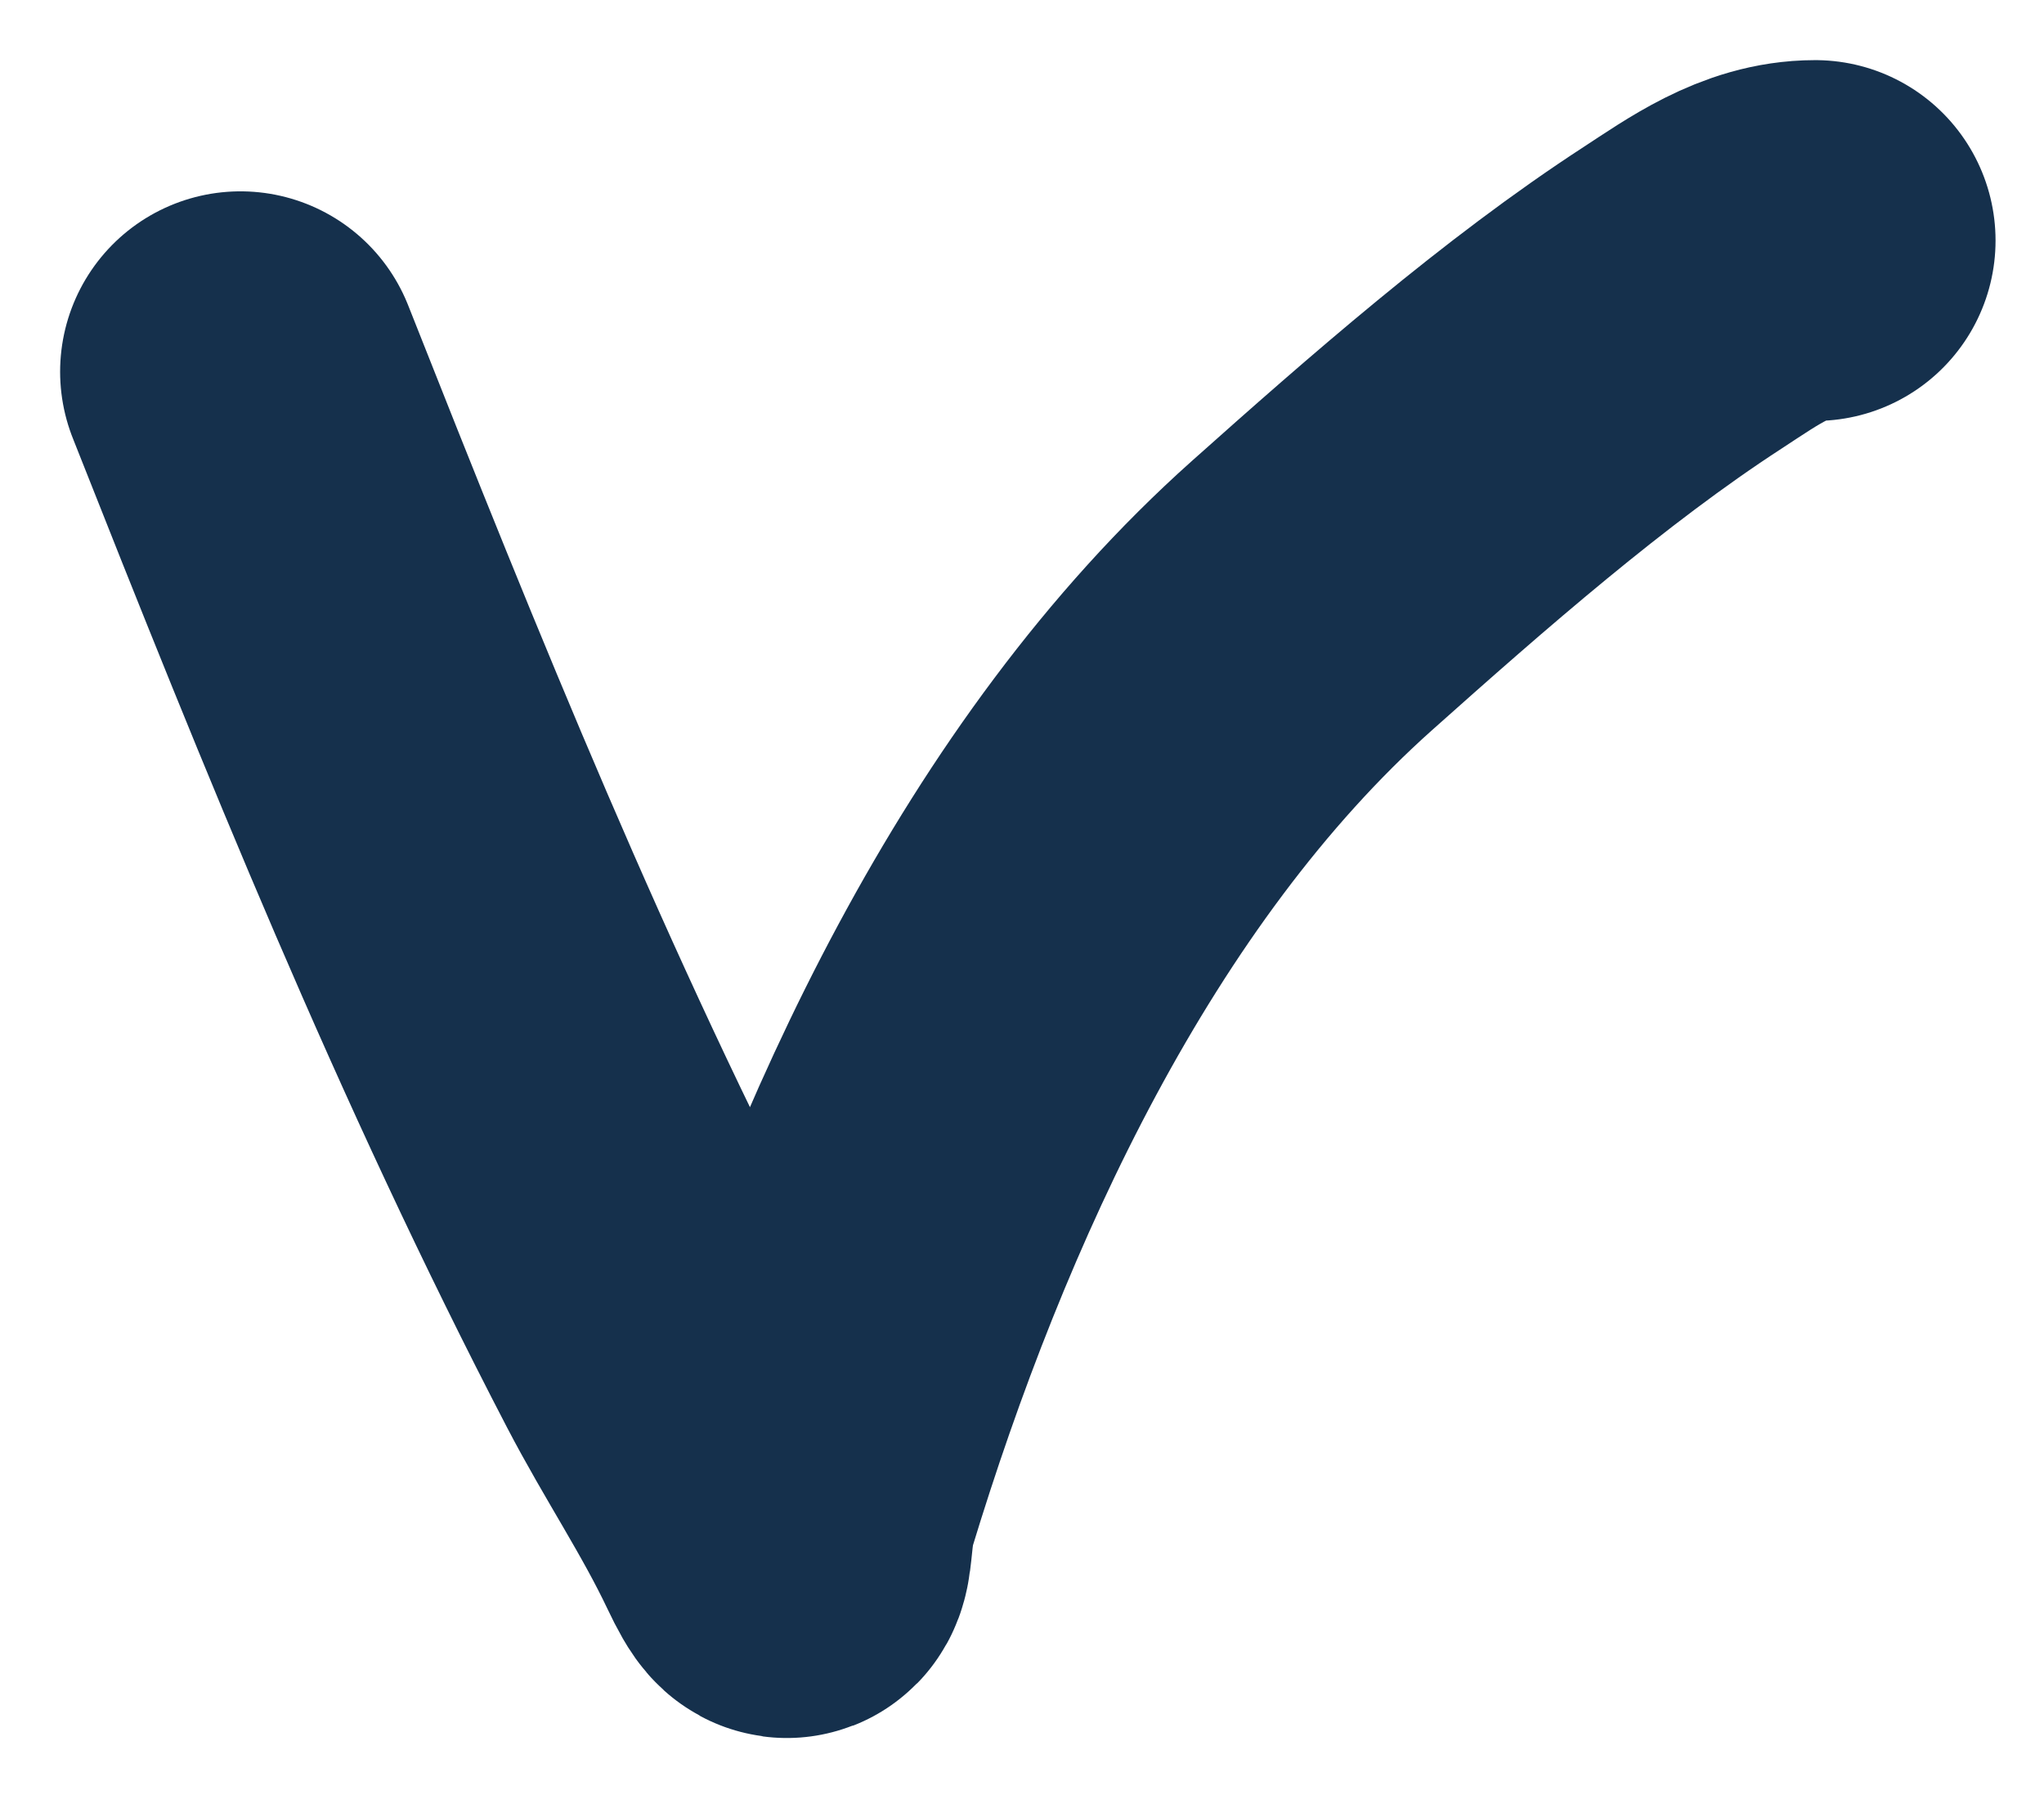
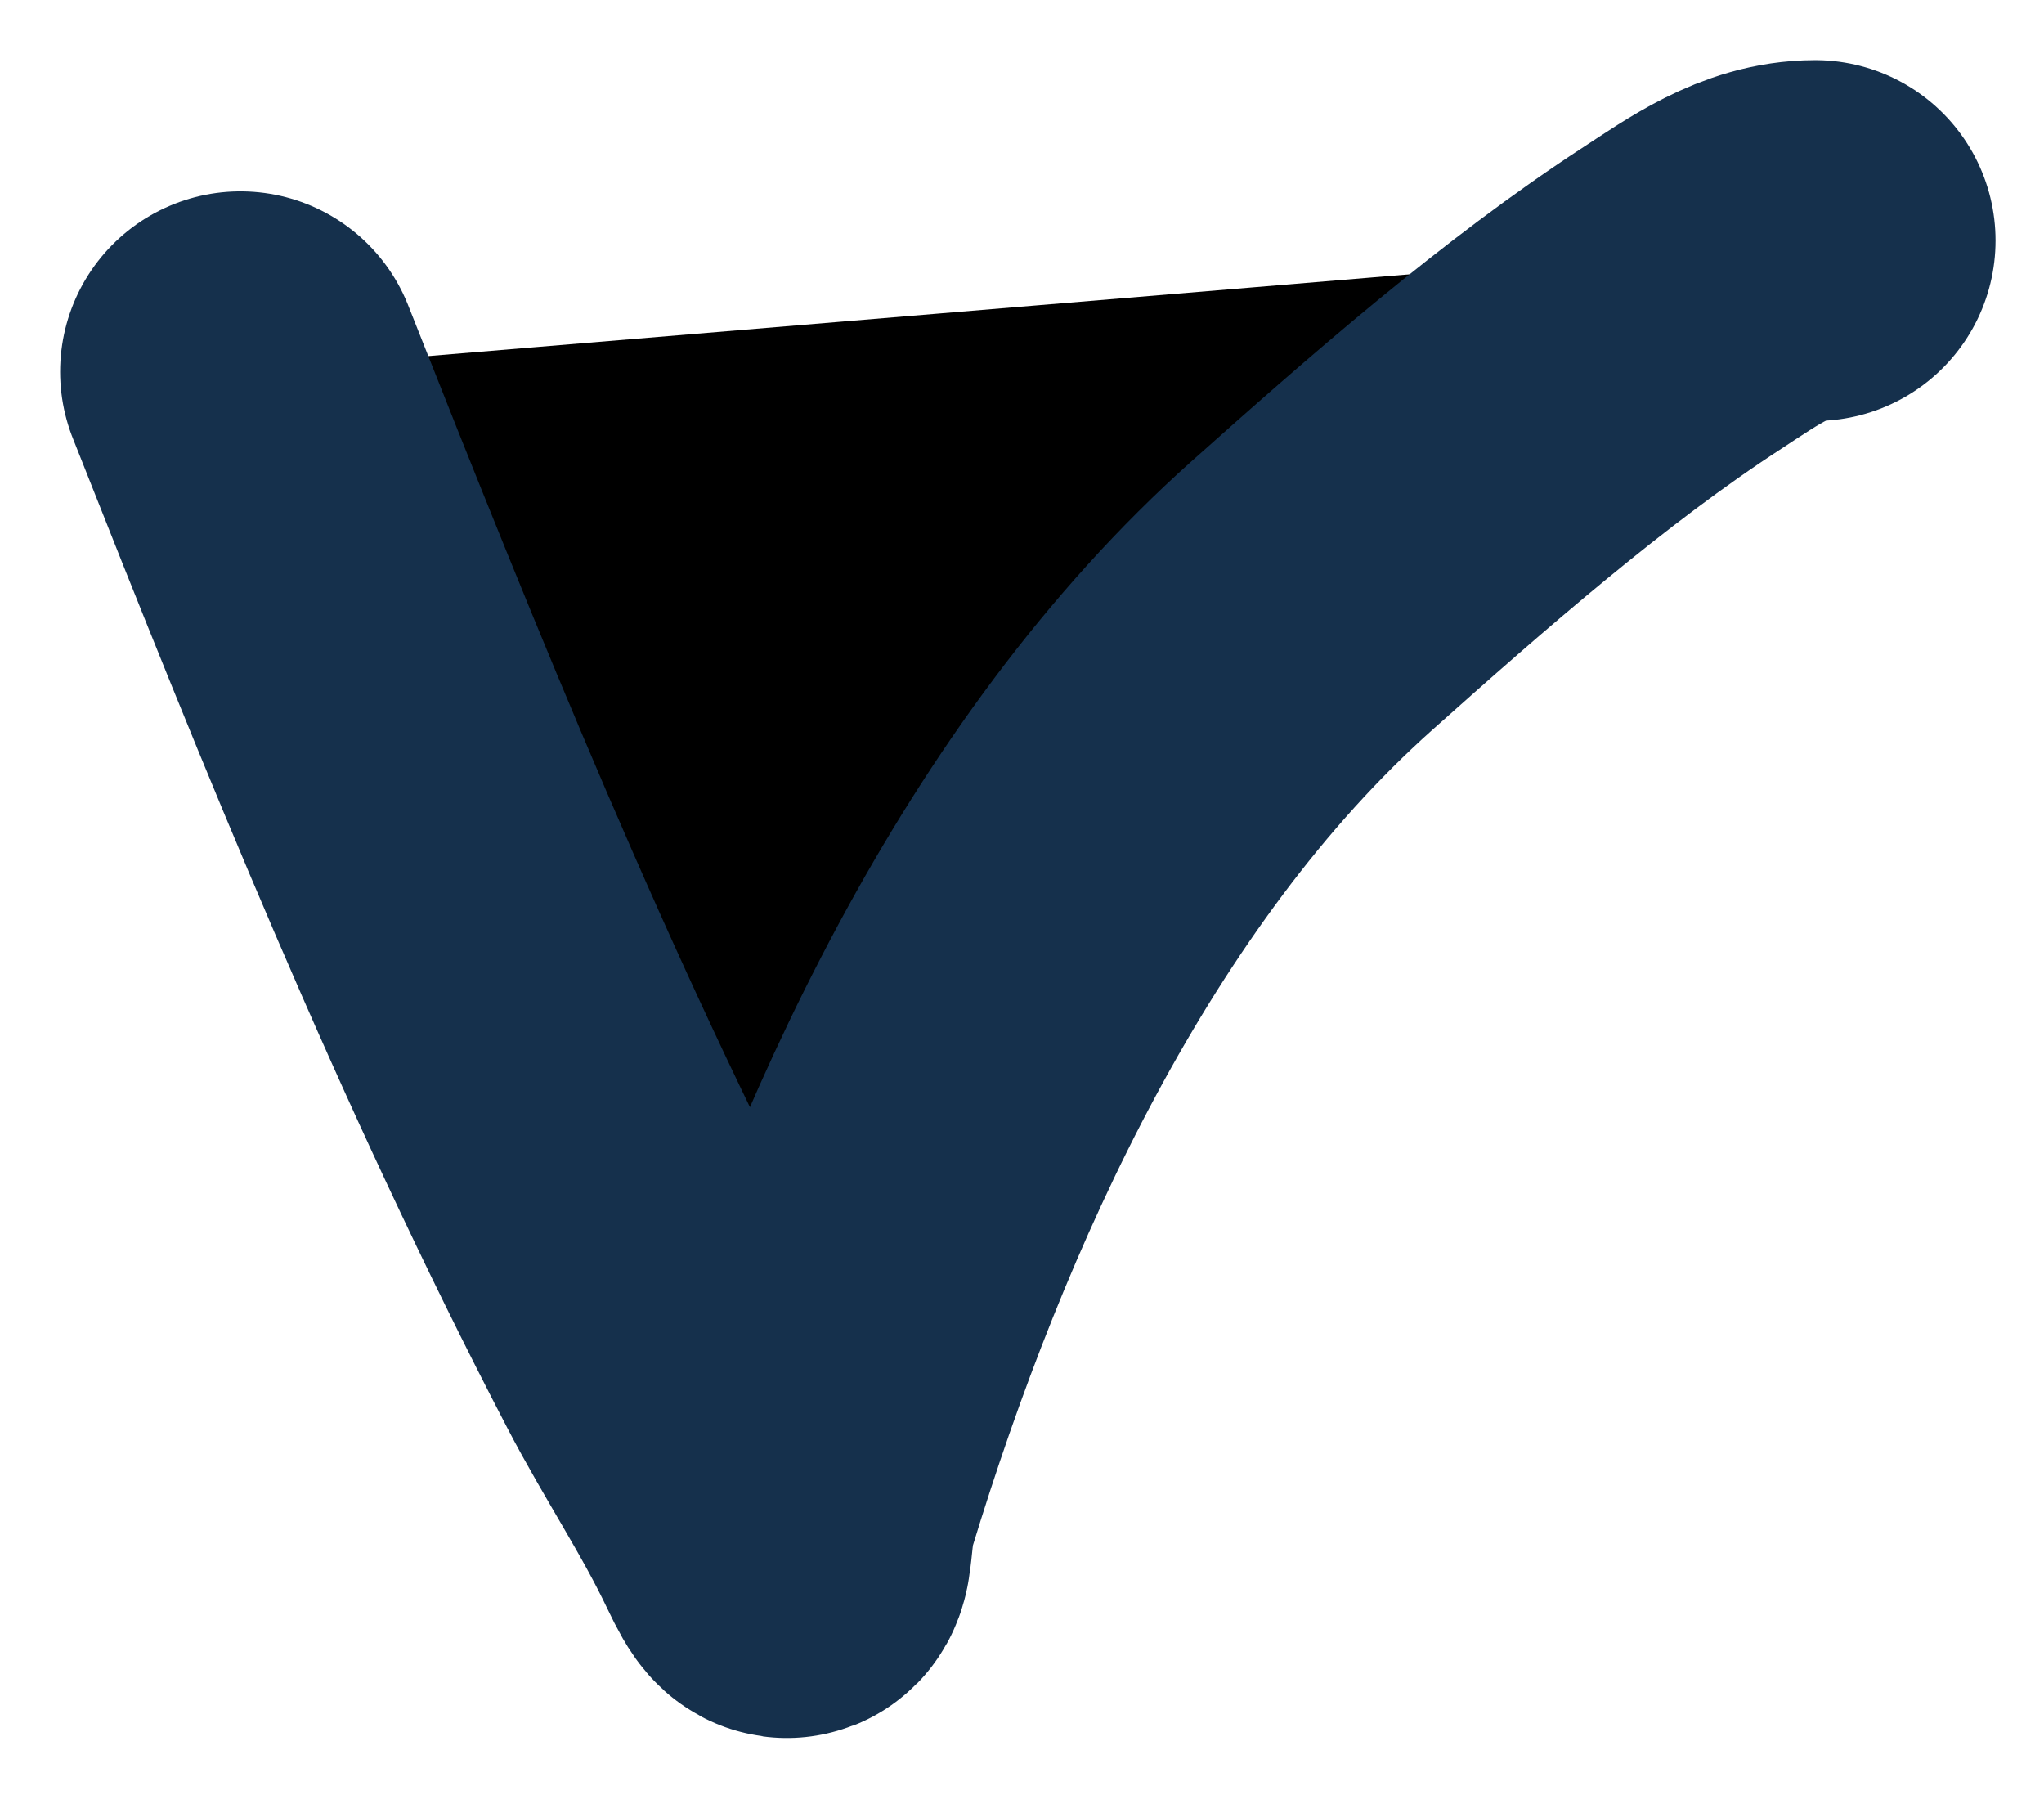
- <svg xmlns="http://www.w3.org/2000/svg" width="17" height="15" viewBox="0 0 17 15" fill="none">
+ <svg xmlns="http://www.w3.org/2000/svg" viewBox="0 0 17 15">
  <path d="M2 3.091C3.092 5.852 4.178 8.544 5.547 11.176C5.825 11.71 6.148 12.188 6.406 12.732C6.639 13.224 6.543 12.787 6.649 12.439C7.464 9.761 8.799 6.836 10.913 4.951C11.862 4.105 12.929 3.168 13.996 2.475C14.336 2.253 14.685 2 15.097 2" stroke="#15304C" stroke-width="3" stroke-linecap="round" />
</svg>
